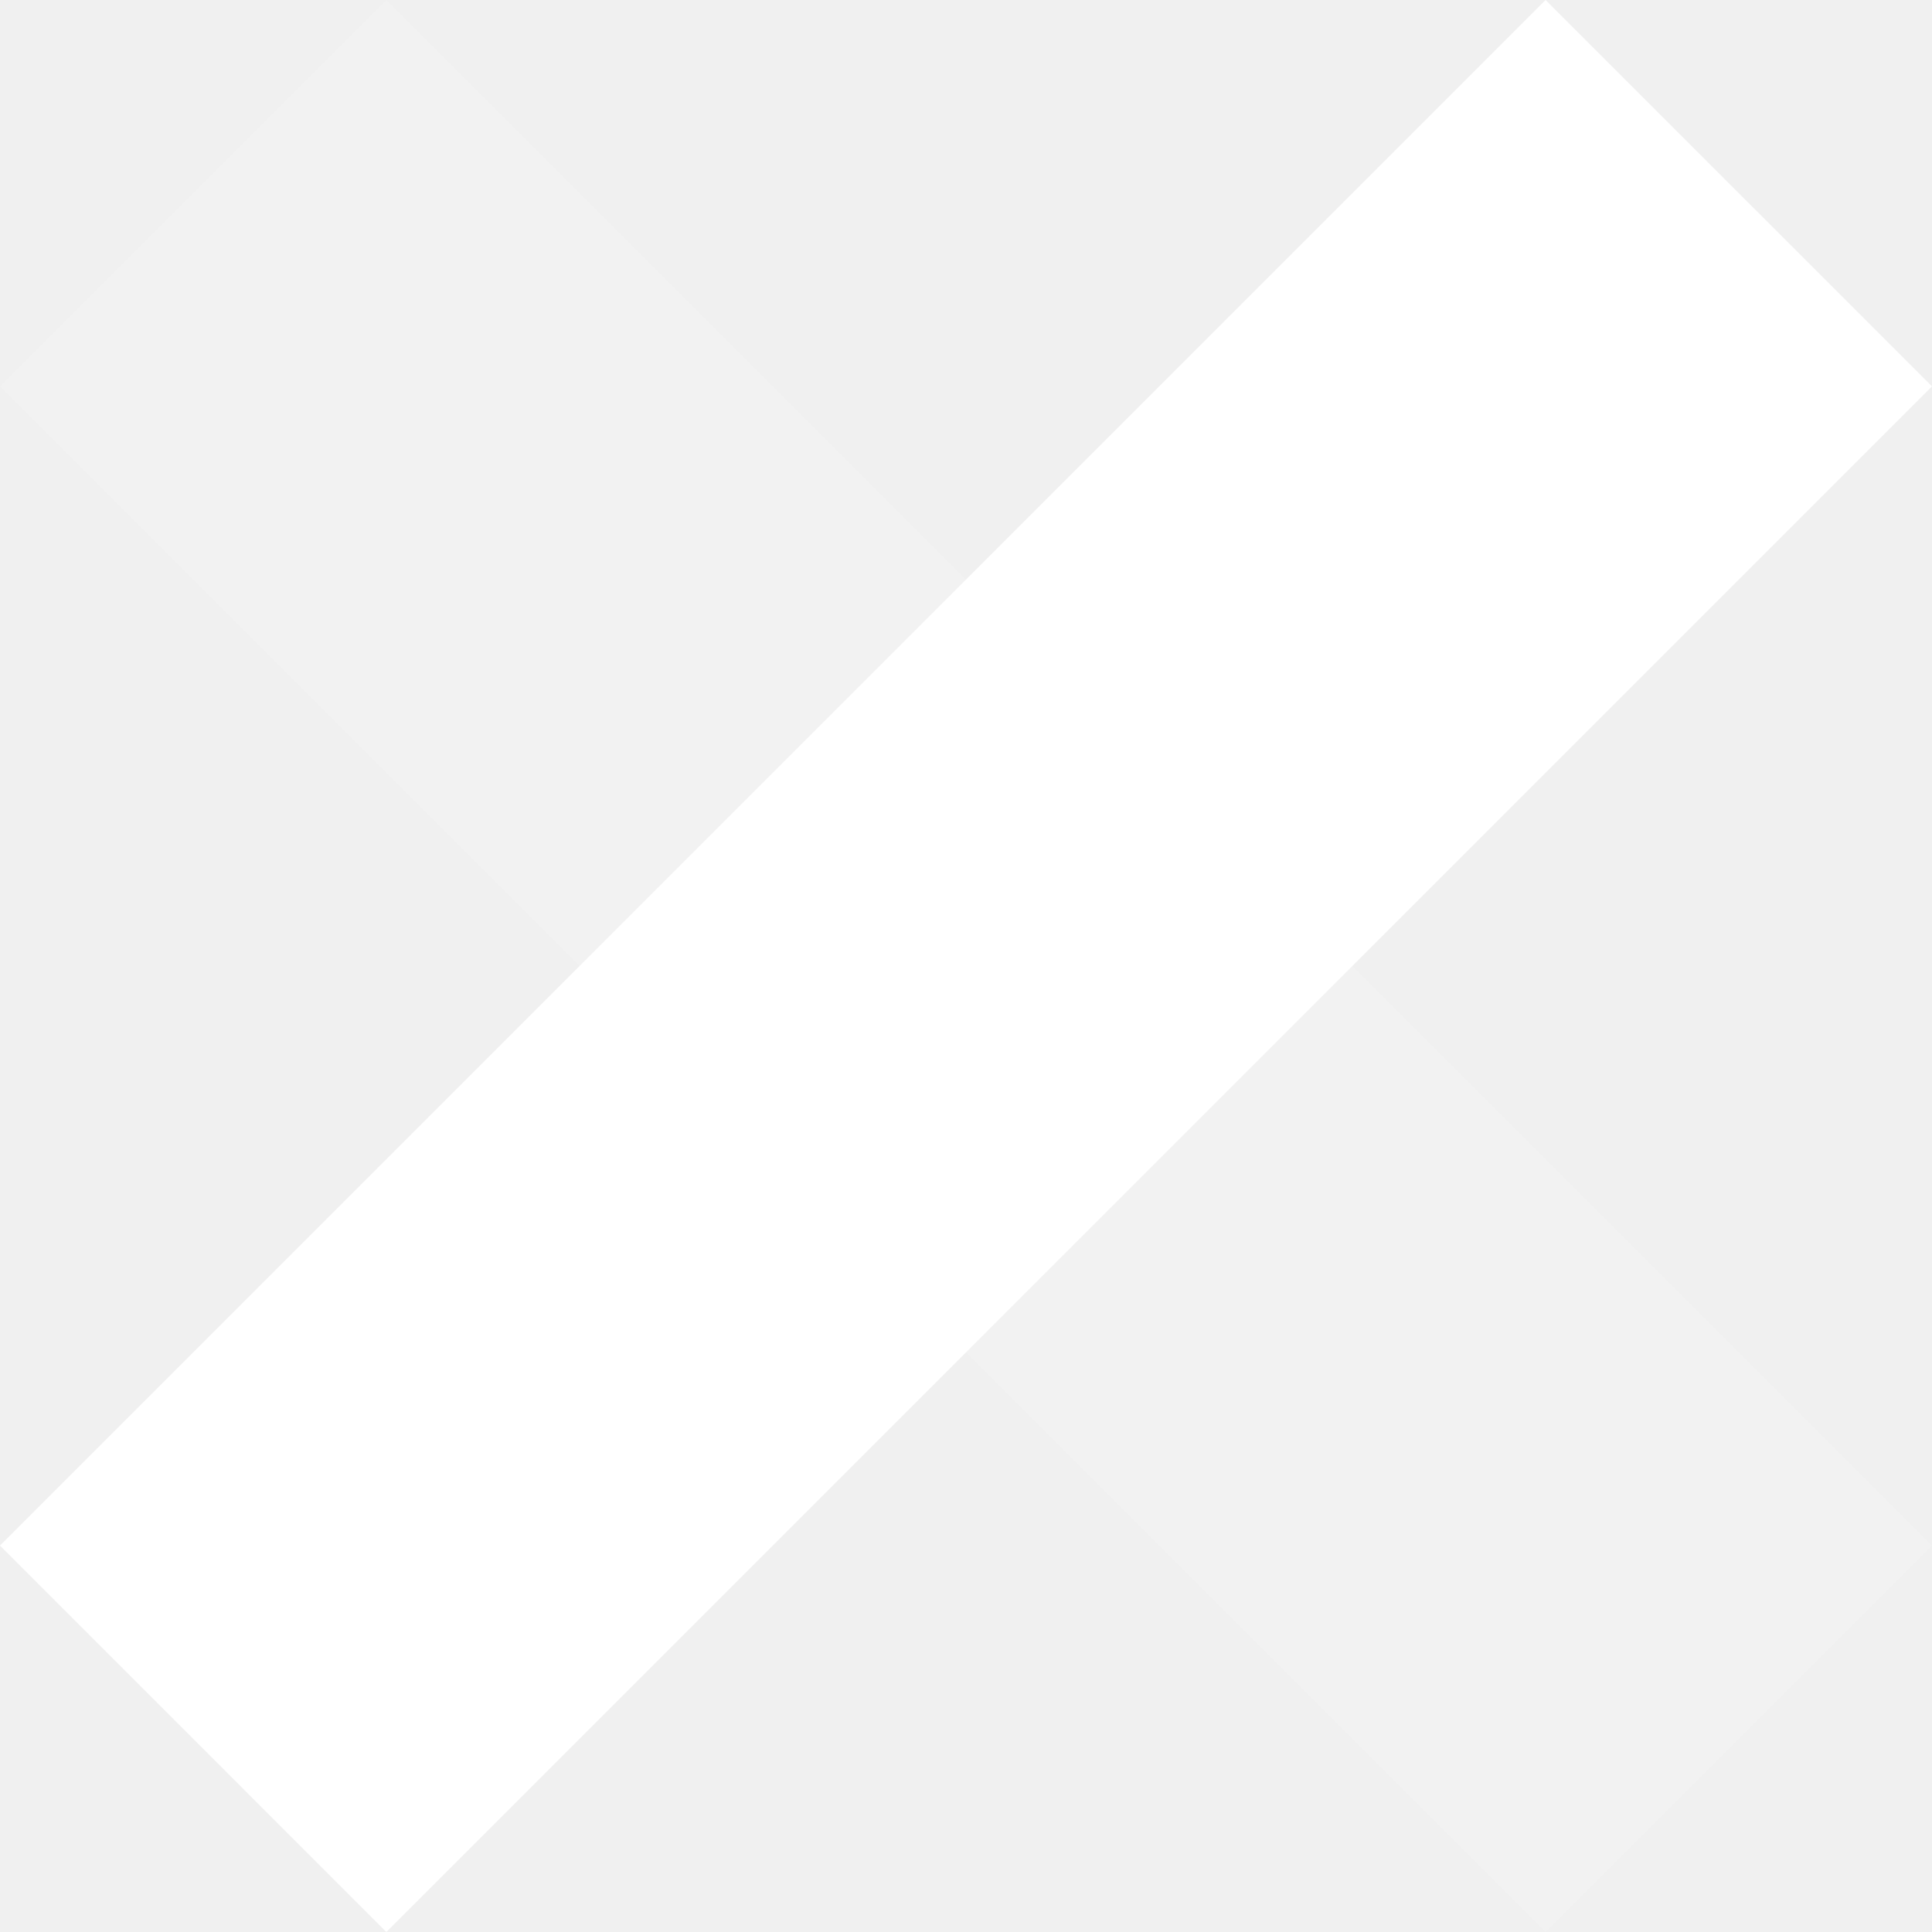
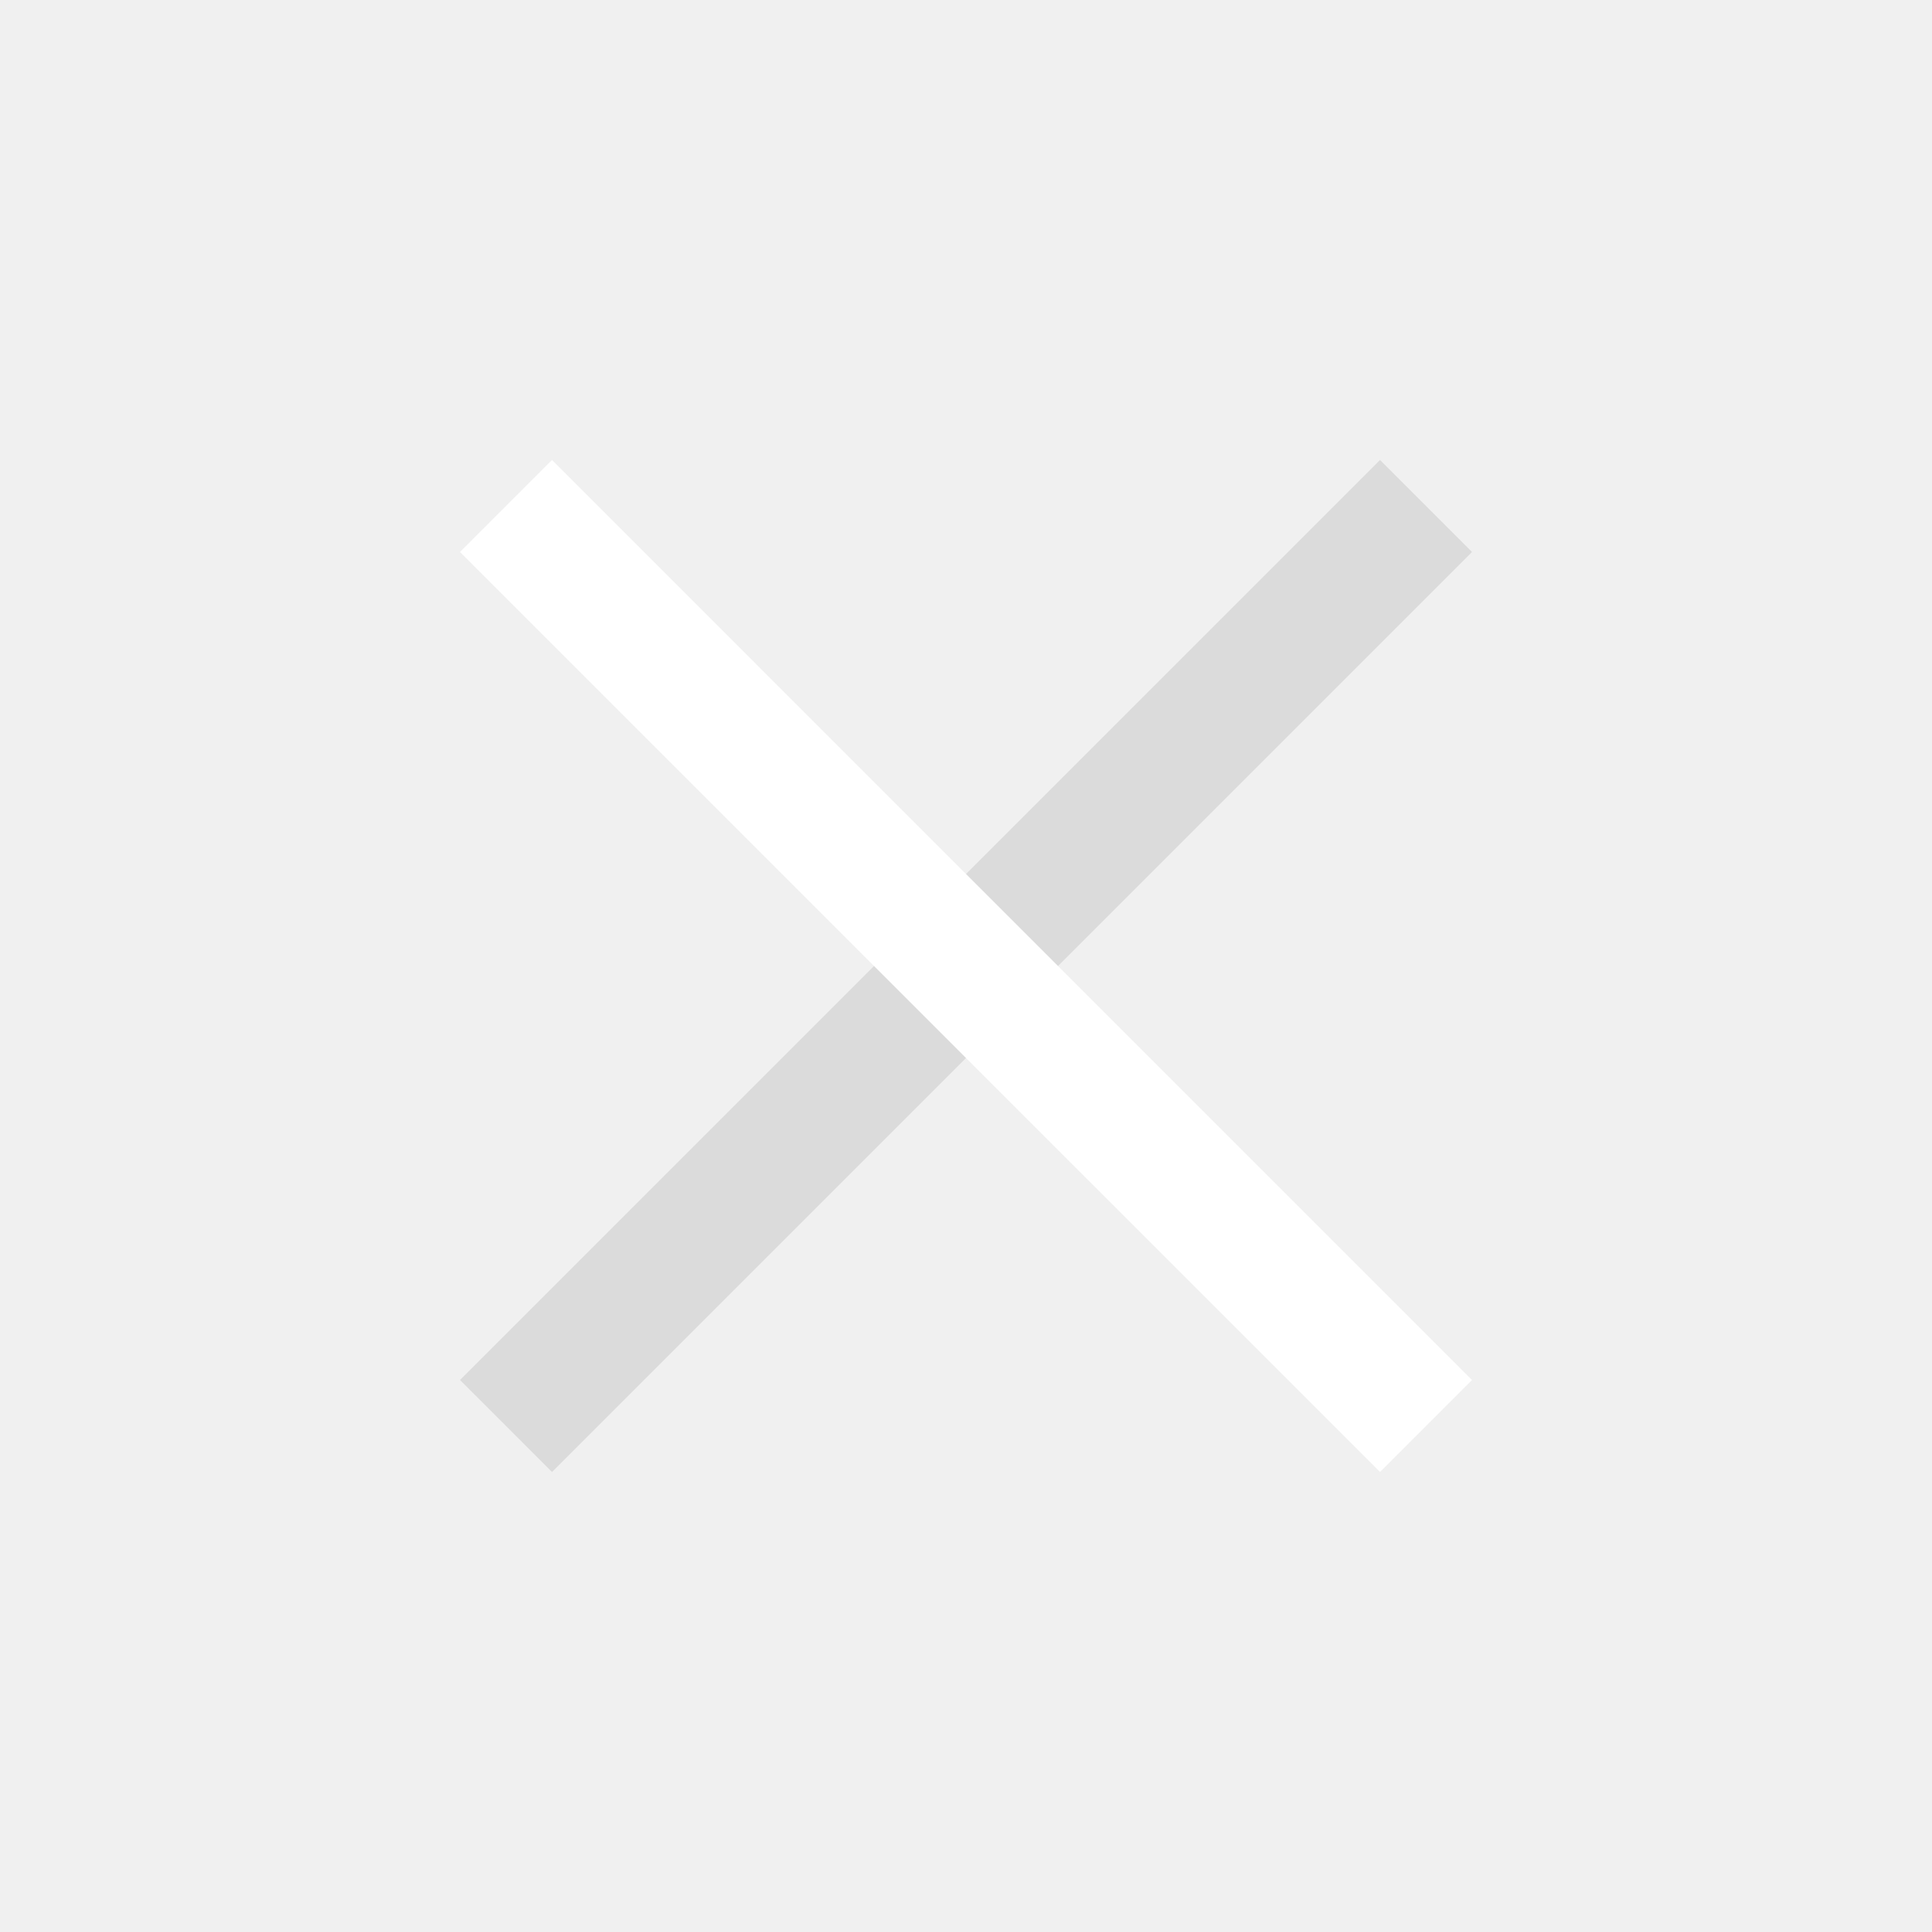
- <svg xmlns="http://www.w3.org/2000/svg" width="200" height="200" viewBox="0 0 52.917 52.917" version="1.1" id="svg5">
+ <svg xmlns="http://www.w3.org/2000/svg" width="210" height="210" viewBox="0 0 55.562 55.563" version="1.1" id="svg5">
  <defs id="defs2" />
  <g id="layer1">
-     <path style="fill:#f2f2f2;stroke:none;stroke-width:0.265px;stroke-linecap:butt;stroke-linejoin:miter;stroke-opacity:1;fill-opacity:1" d="M 0,10.583 10.583,0 52.917,42.333 42.333,52.917 Z" id="path2264" />
-     <path style="fill:#ffffff;stroke:none;stroke-width:0.265px;stroke-linecap:butt;stroke-linejoin:miter;stroke-opacity:1;fill-opacity:1" d="M 0,42.333 10.583,52.917 52.917,10.583 42.333,0 Z" id="path2464" />
+     <path style="fill:#dbdbdb;stroke:none;stroke-width:0.265px;stroke-linecap:butt;stroke-linejoin:miter;stroke-opacity:1;fill-opacity:1" d="M 15.875,42.333 C 13.229,39.688 13.229,39.688 13.229,39.688 L 39.688,13.229 42.333,15.875 Z" id="path1352" />
+     <path style="fill:#ffffff;stroke:none;stroke-width:0.265px;stroke-linecap:butt;stroke-linejoin:miter;stroke-opacity:1;fill-opacity:1" d="M 39.688,42.333 42.333,39.688 15.875,13.229 13.229,15.875 Z" id="path1825" />
  </g>
</svg>
